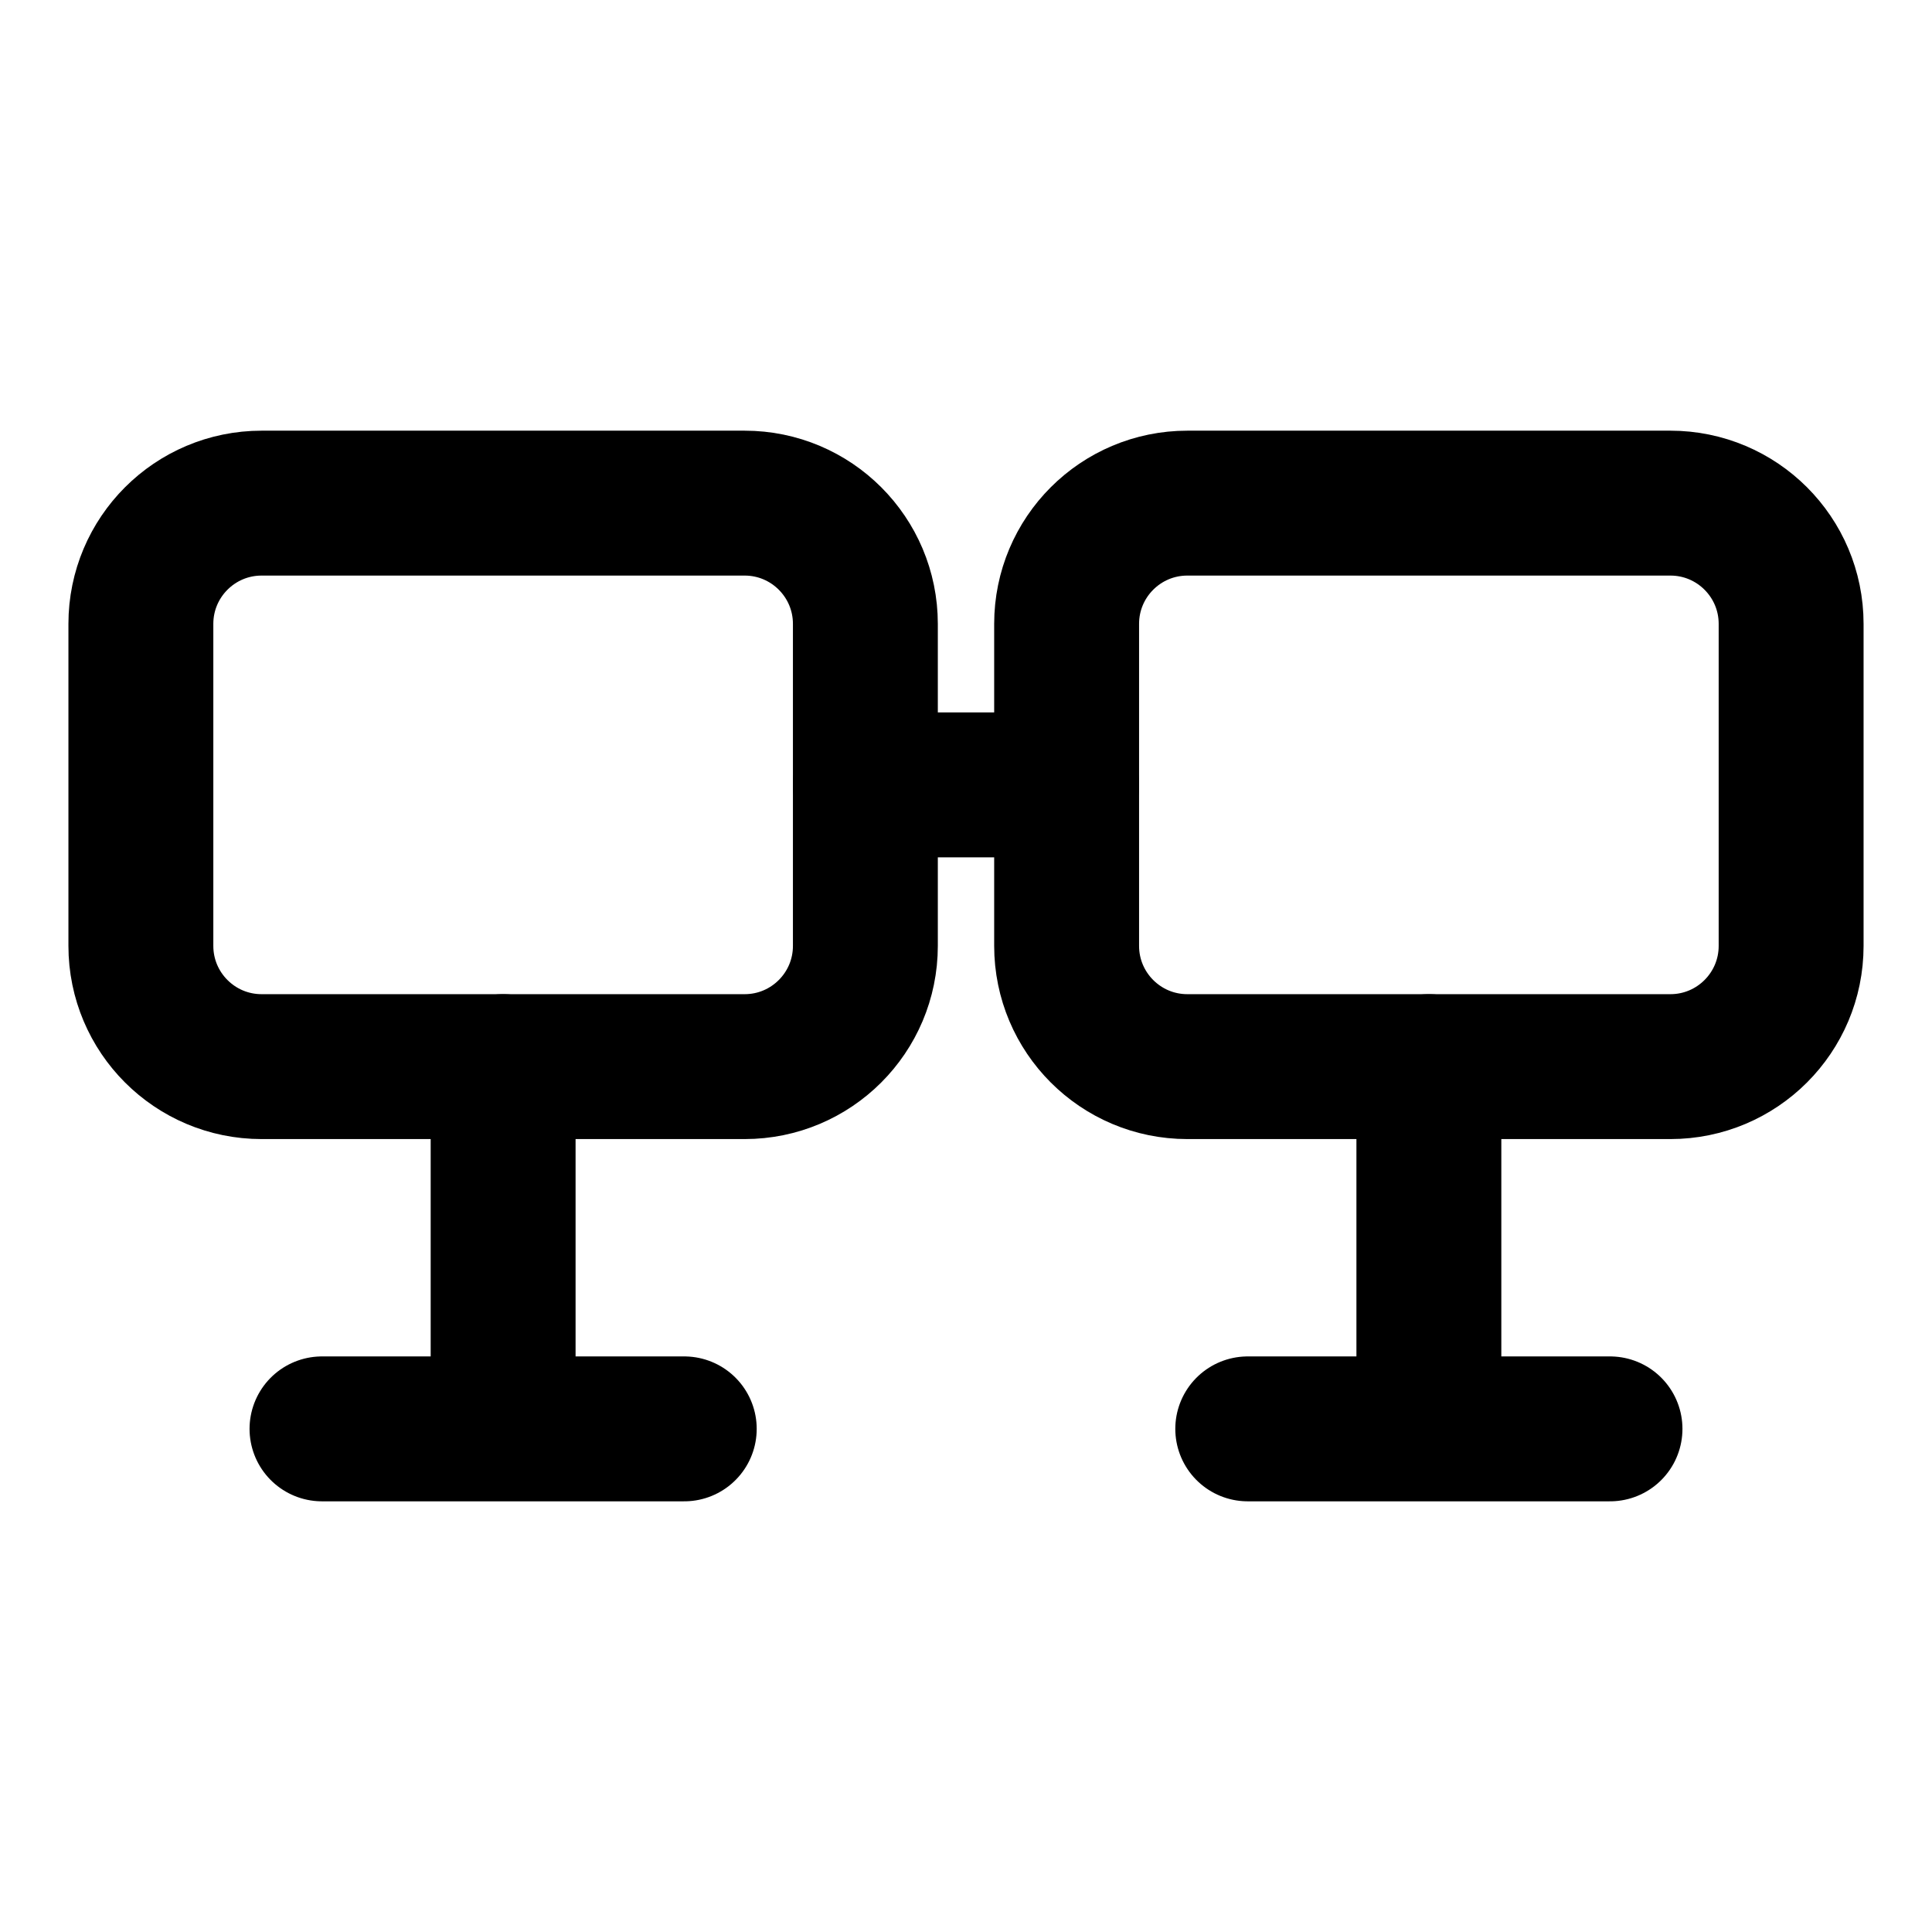
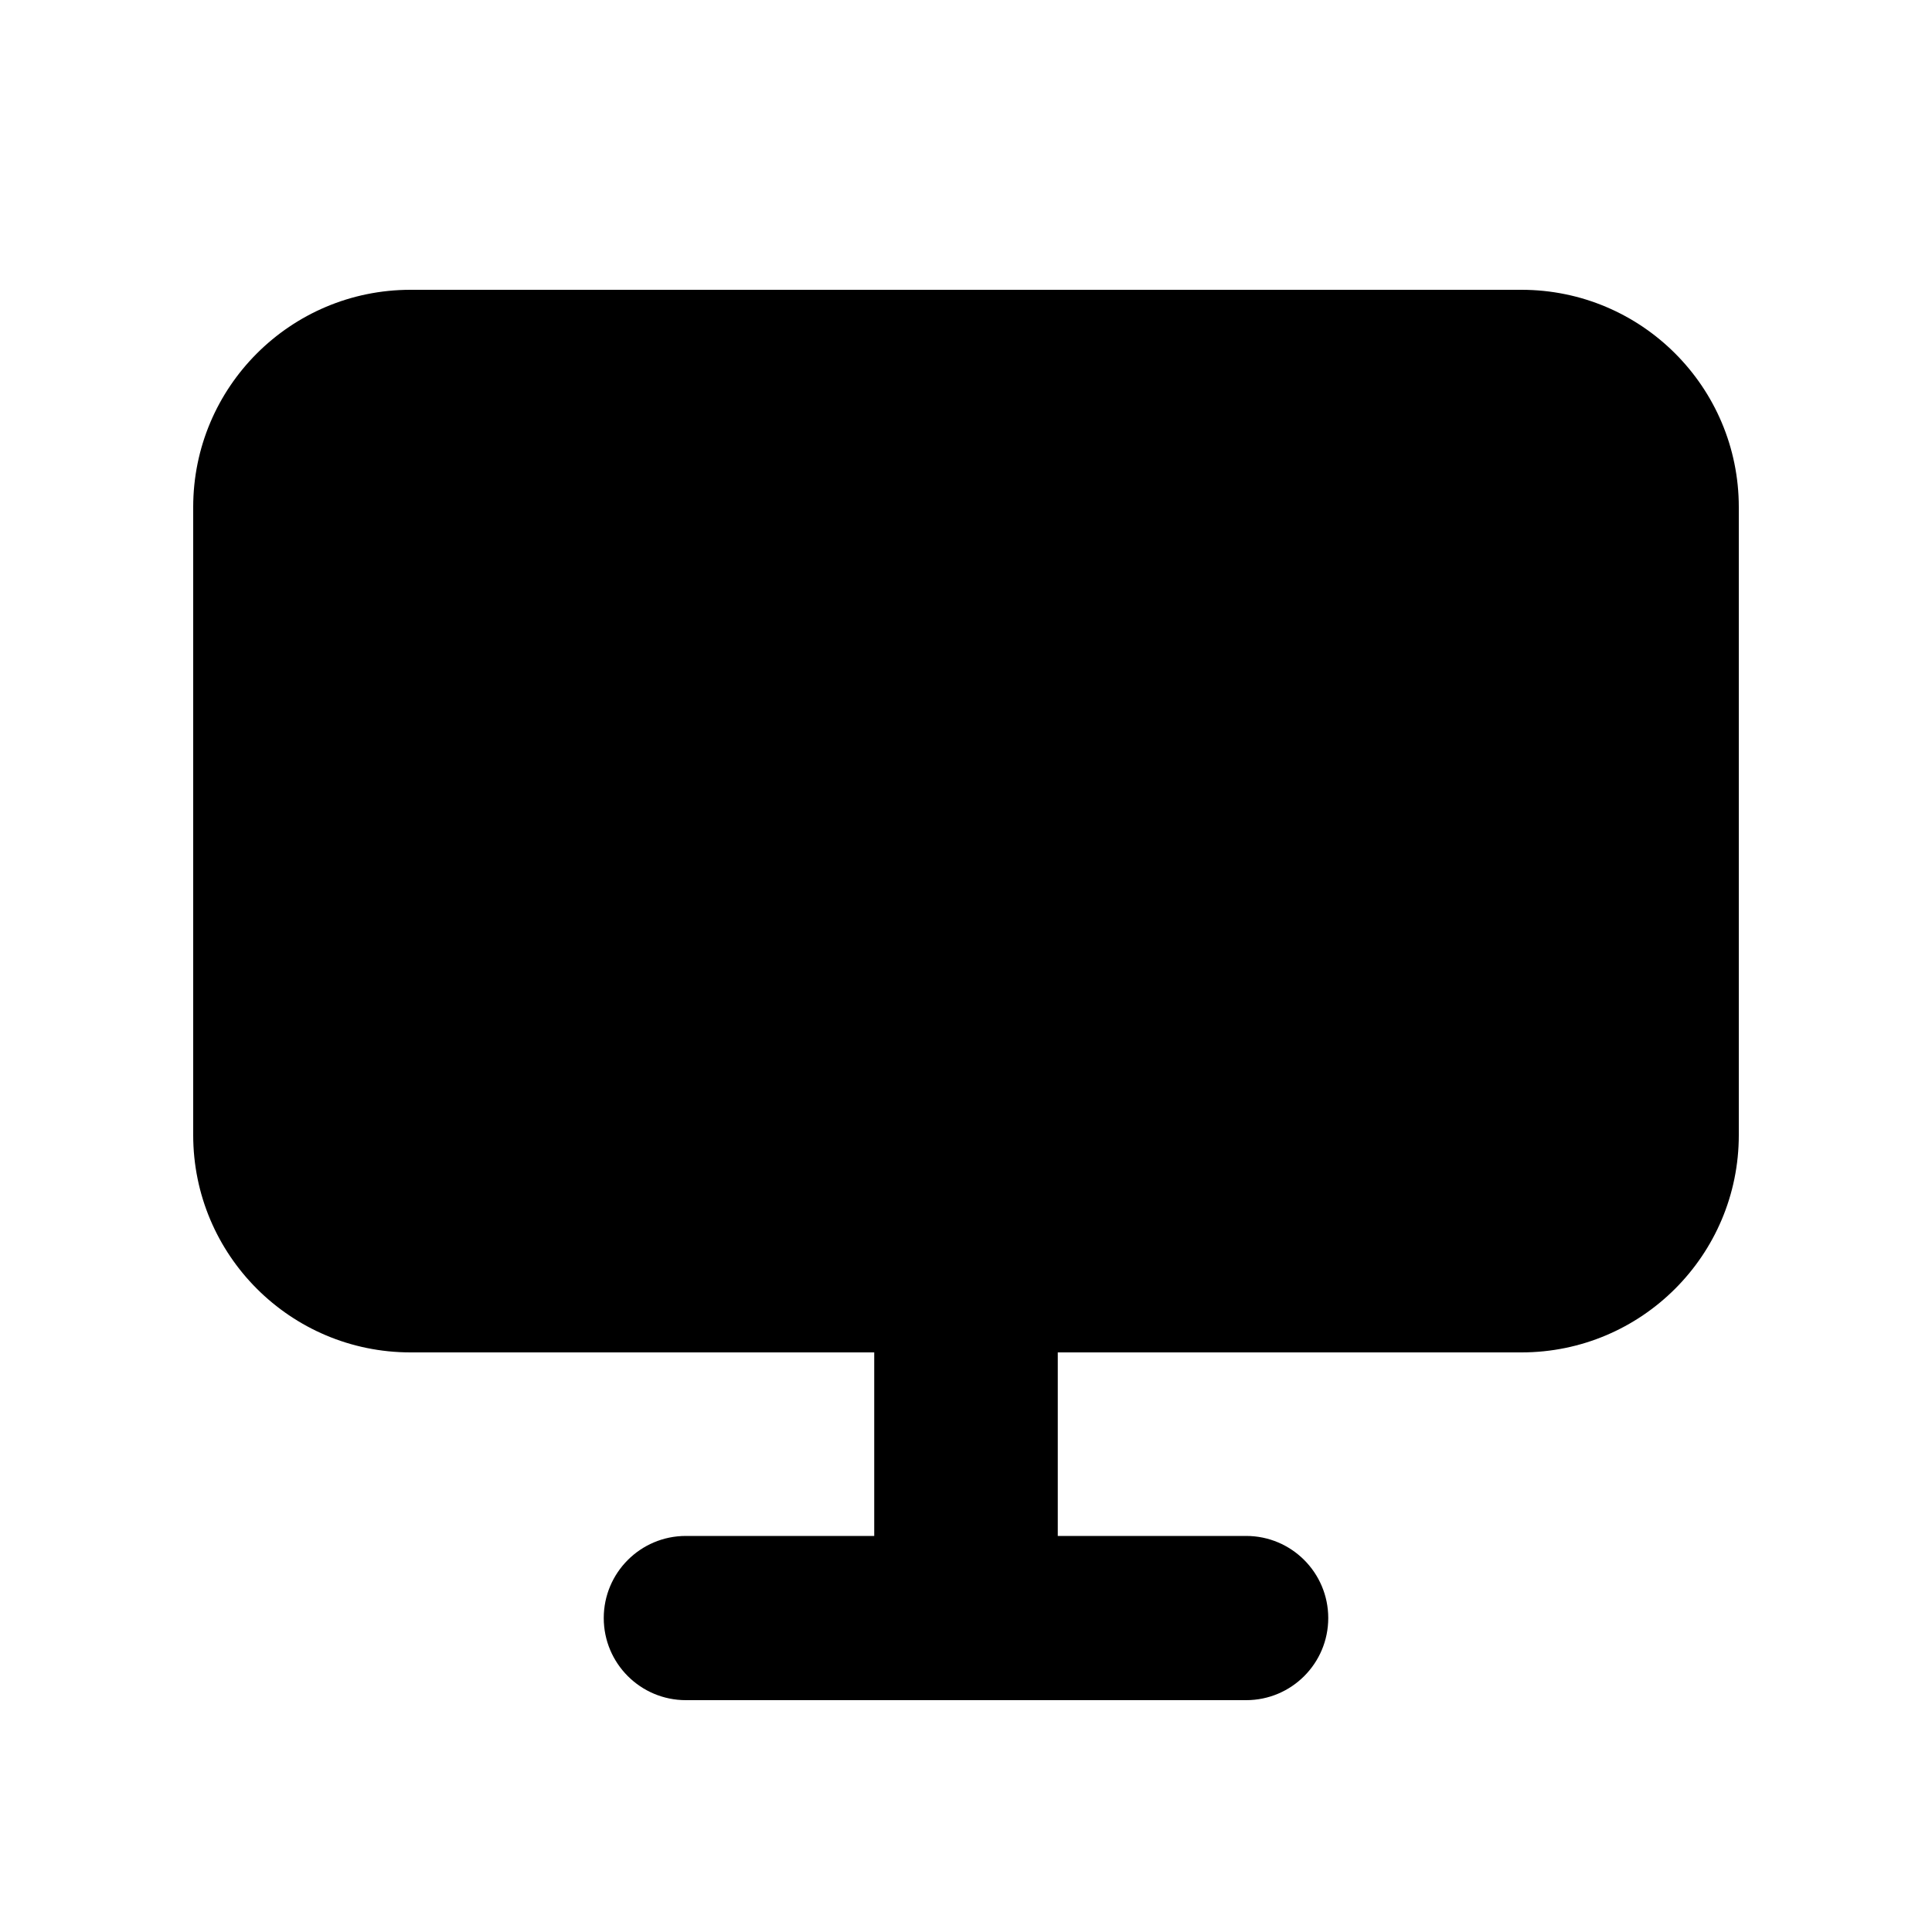
- <svg xmlns="http://www.w3.org/2000/svg" width="24" height="24" viewBox="0 0 24 24" fill="none" stroke="#000" stroke-width="1.8" stroke-linecap="round" stroke-linejoin="round">
-   <rect x="1.75" y="6.25" width="9" height="7" rx="1.5" />
-   <rect x="13.25" y="6.25" width="9" height="7" rx="1.5" />
-   <path d="M10.75 9.75h2.5" />
-   <path d="M6.25 13.25v4.5M4 17.75h4.5" />
-   <path d="M17.75 13.25v4.5M15.5 17.75H20" />
+ <svg xmlns="http://www.w3.org/2000/svg" width="24" height="24" viewBox="0 0 24 24" fill="#000" stroke="none">
+   <g transform="translate(12 12) scale(1.2) translate(-12 -12)">
+     <rect x="4" y="5" width="16" height="11" rx="2.25" />
+     <rect x="11.05" y="16" width="1.9" height="2.1" />
+     <rect x="8.25" y="17.9" width="7.5" height="1.7" rx="0.85" />
+   </g>
</svg>
